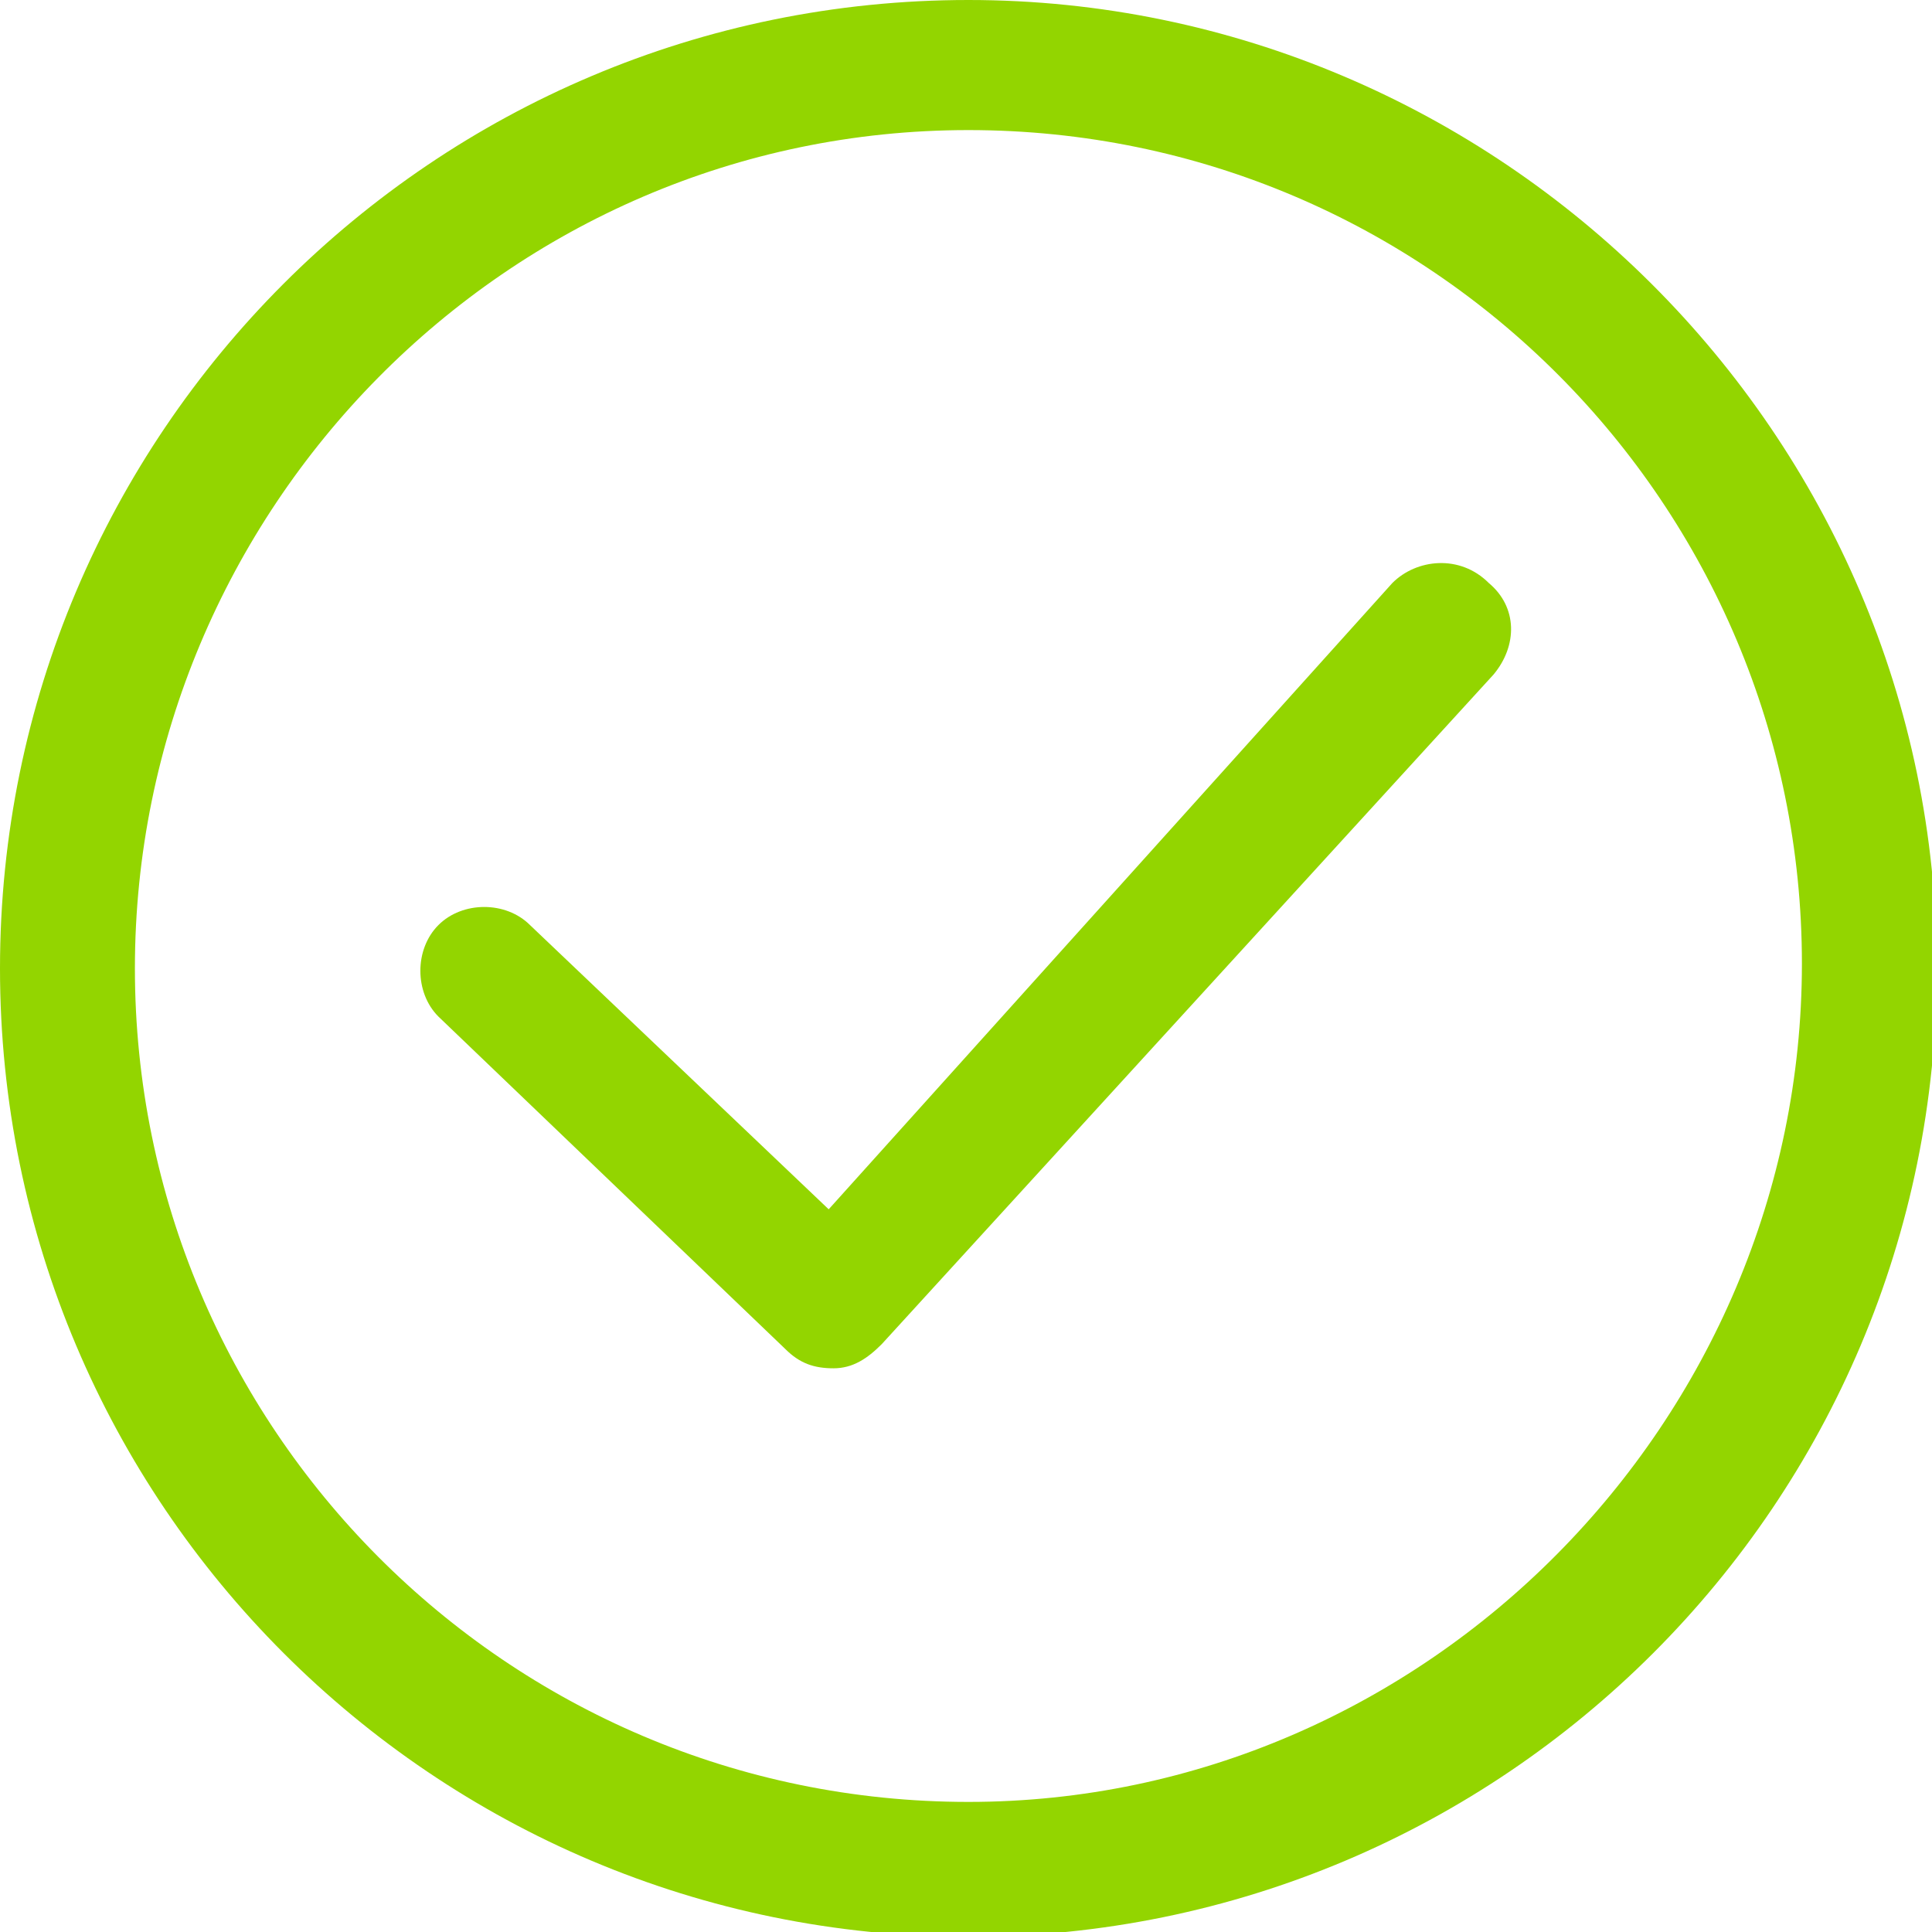
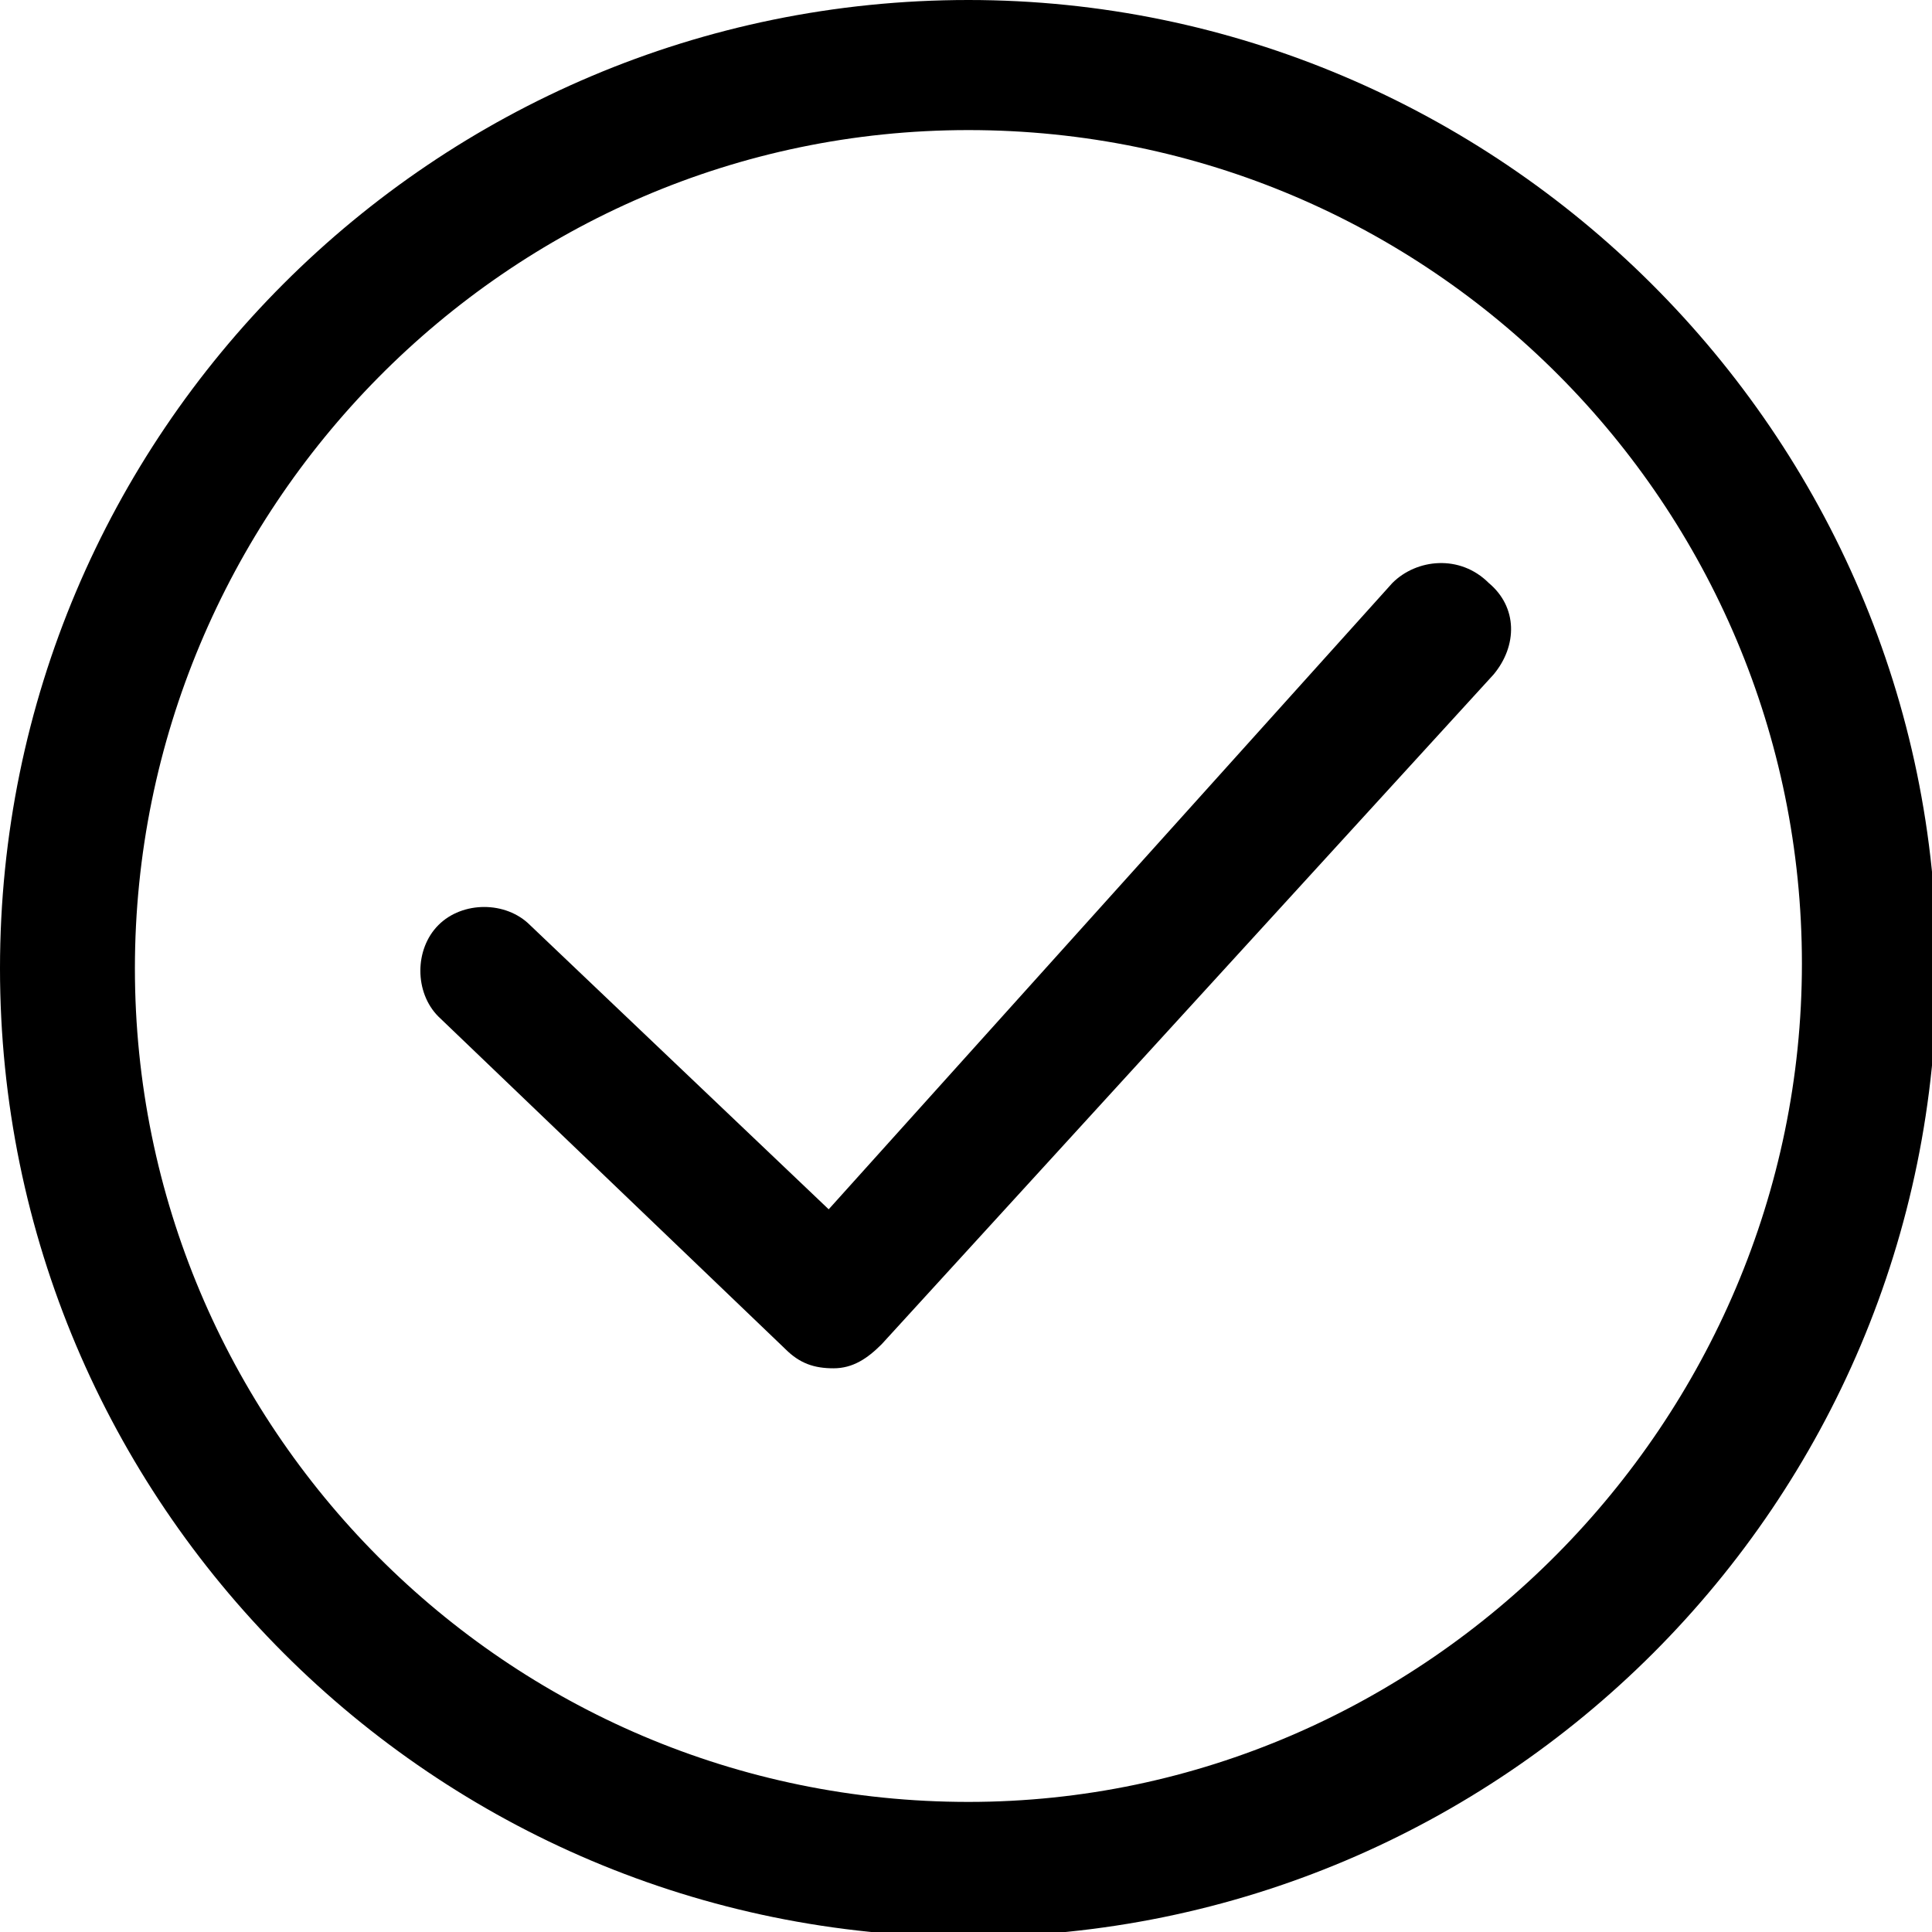
<svg xmlns="http://www.w3.org/2000/svg" viewBox="0 0 40.1 40.1">
-   <g fill="#93D500">
+   <g fill="#000">
    <path d="M28.9 12.1l-11.7 13-6.2-5.9c-.5-.5-1.4-.5-1.9 0s-.5 1.4 0 1.9l7.2 6.9c.3.3.6.4 1 .4s.7-.2 1-.5L31 14c.5-.6.5-1.4-.1-1.9-.6-.6-1.5-.5-2 0z" />
    <path d="M20.1 0C9 0 0 9 0 20.1s9 20.1 20.1 20.1 20.1-9 20.1-20.1S31.1 0 20.1 0zm0 37.4c-9.6 0-17.3-7.8-17.3-17.3S10.5 2.7 20.1 2.7 37.4 10.5 37.4 20s-7.8 17.4-17.3 17.4z" />
  </g>
</svg>
